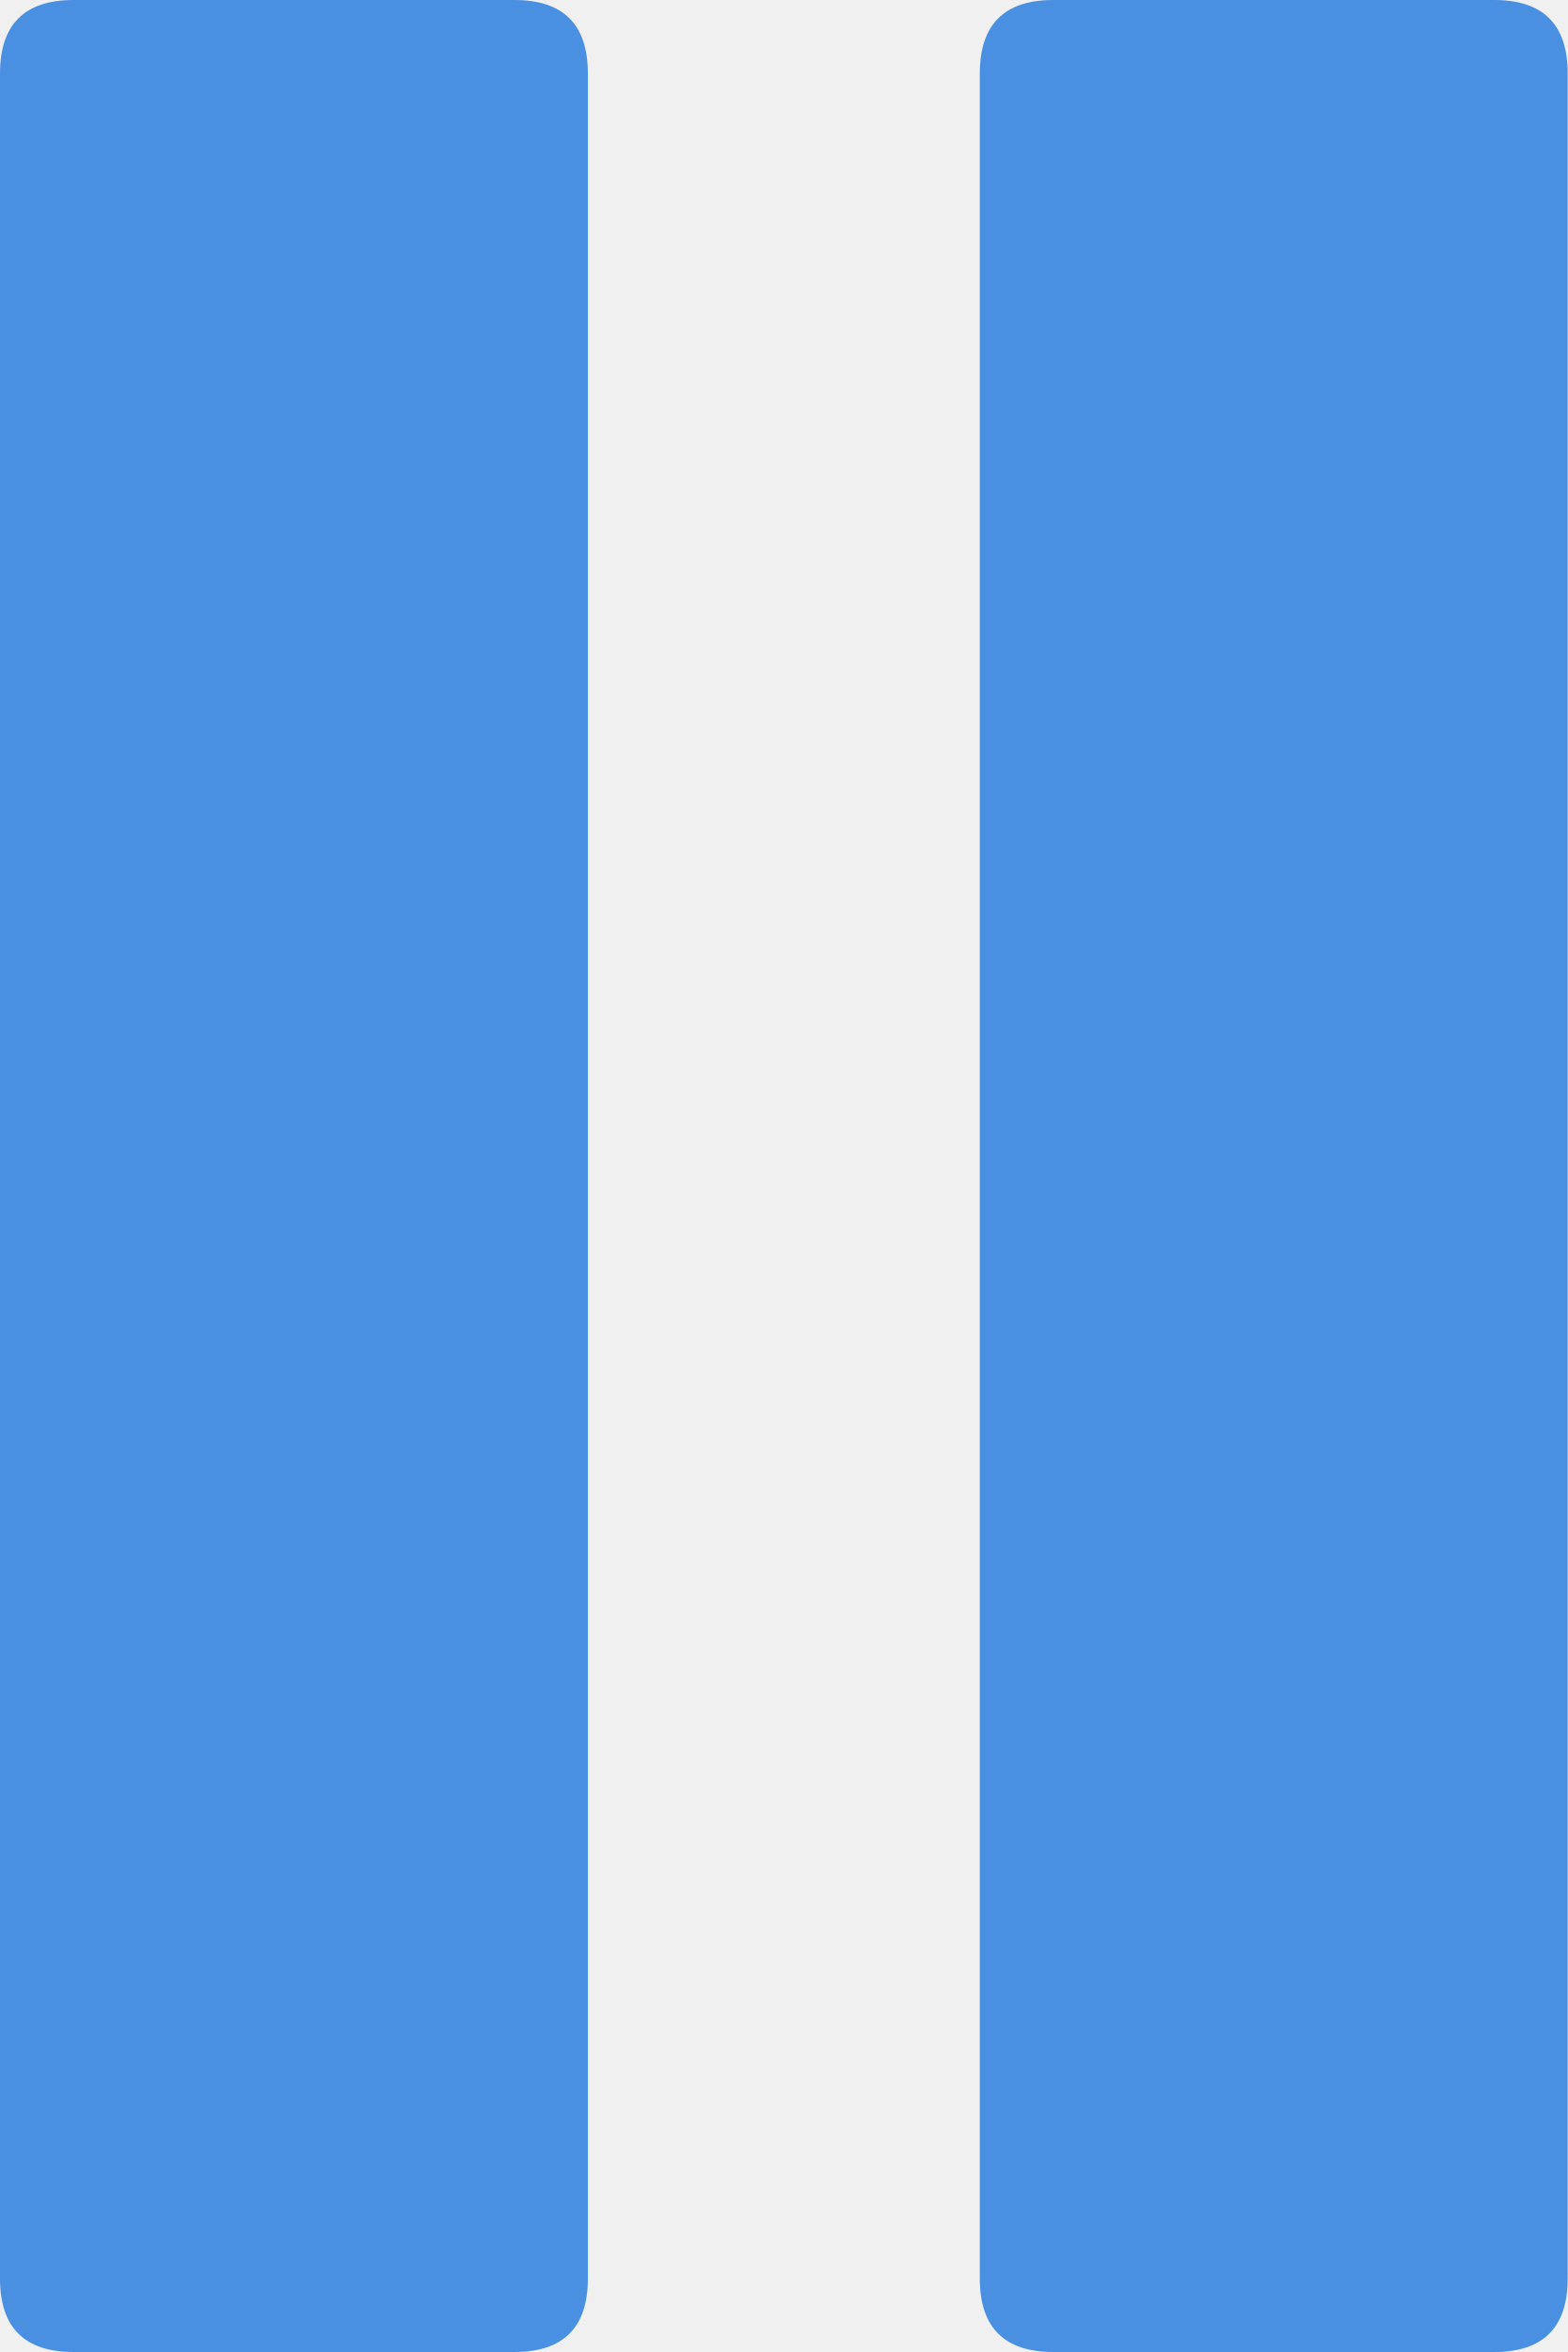
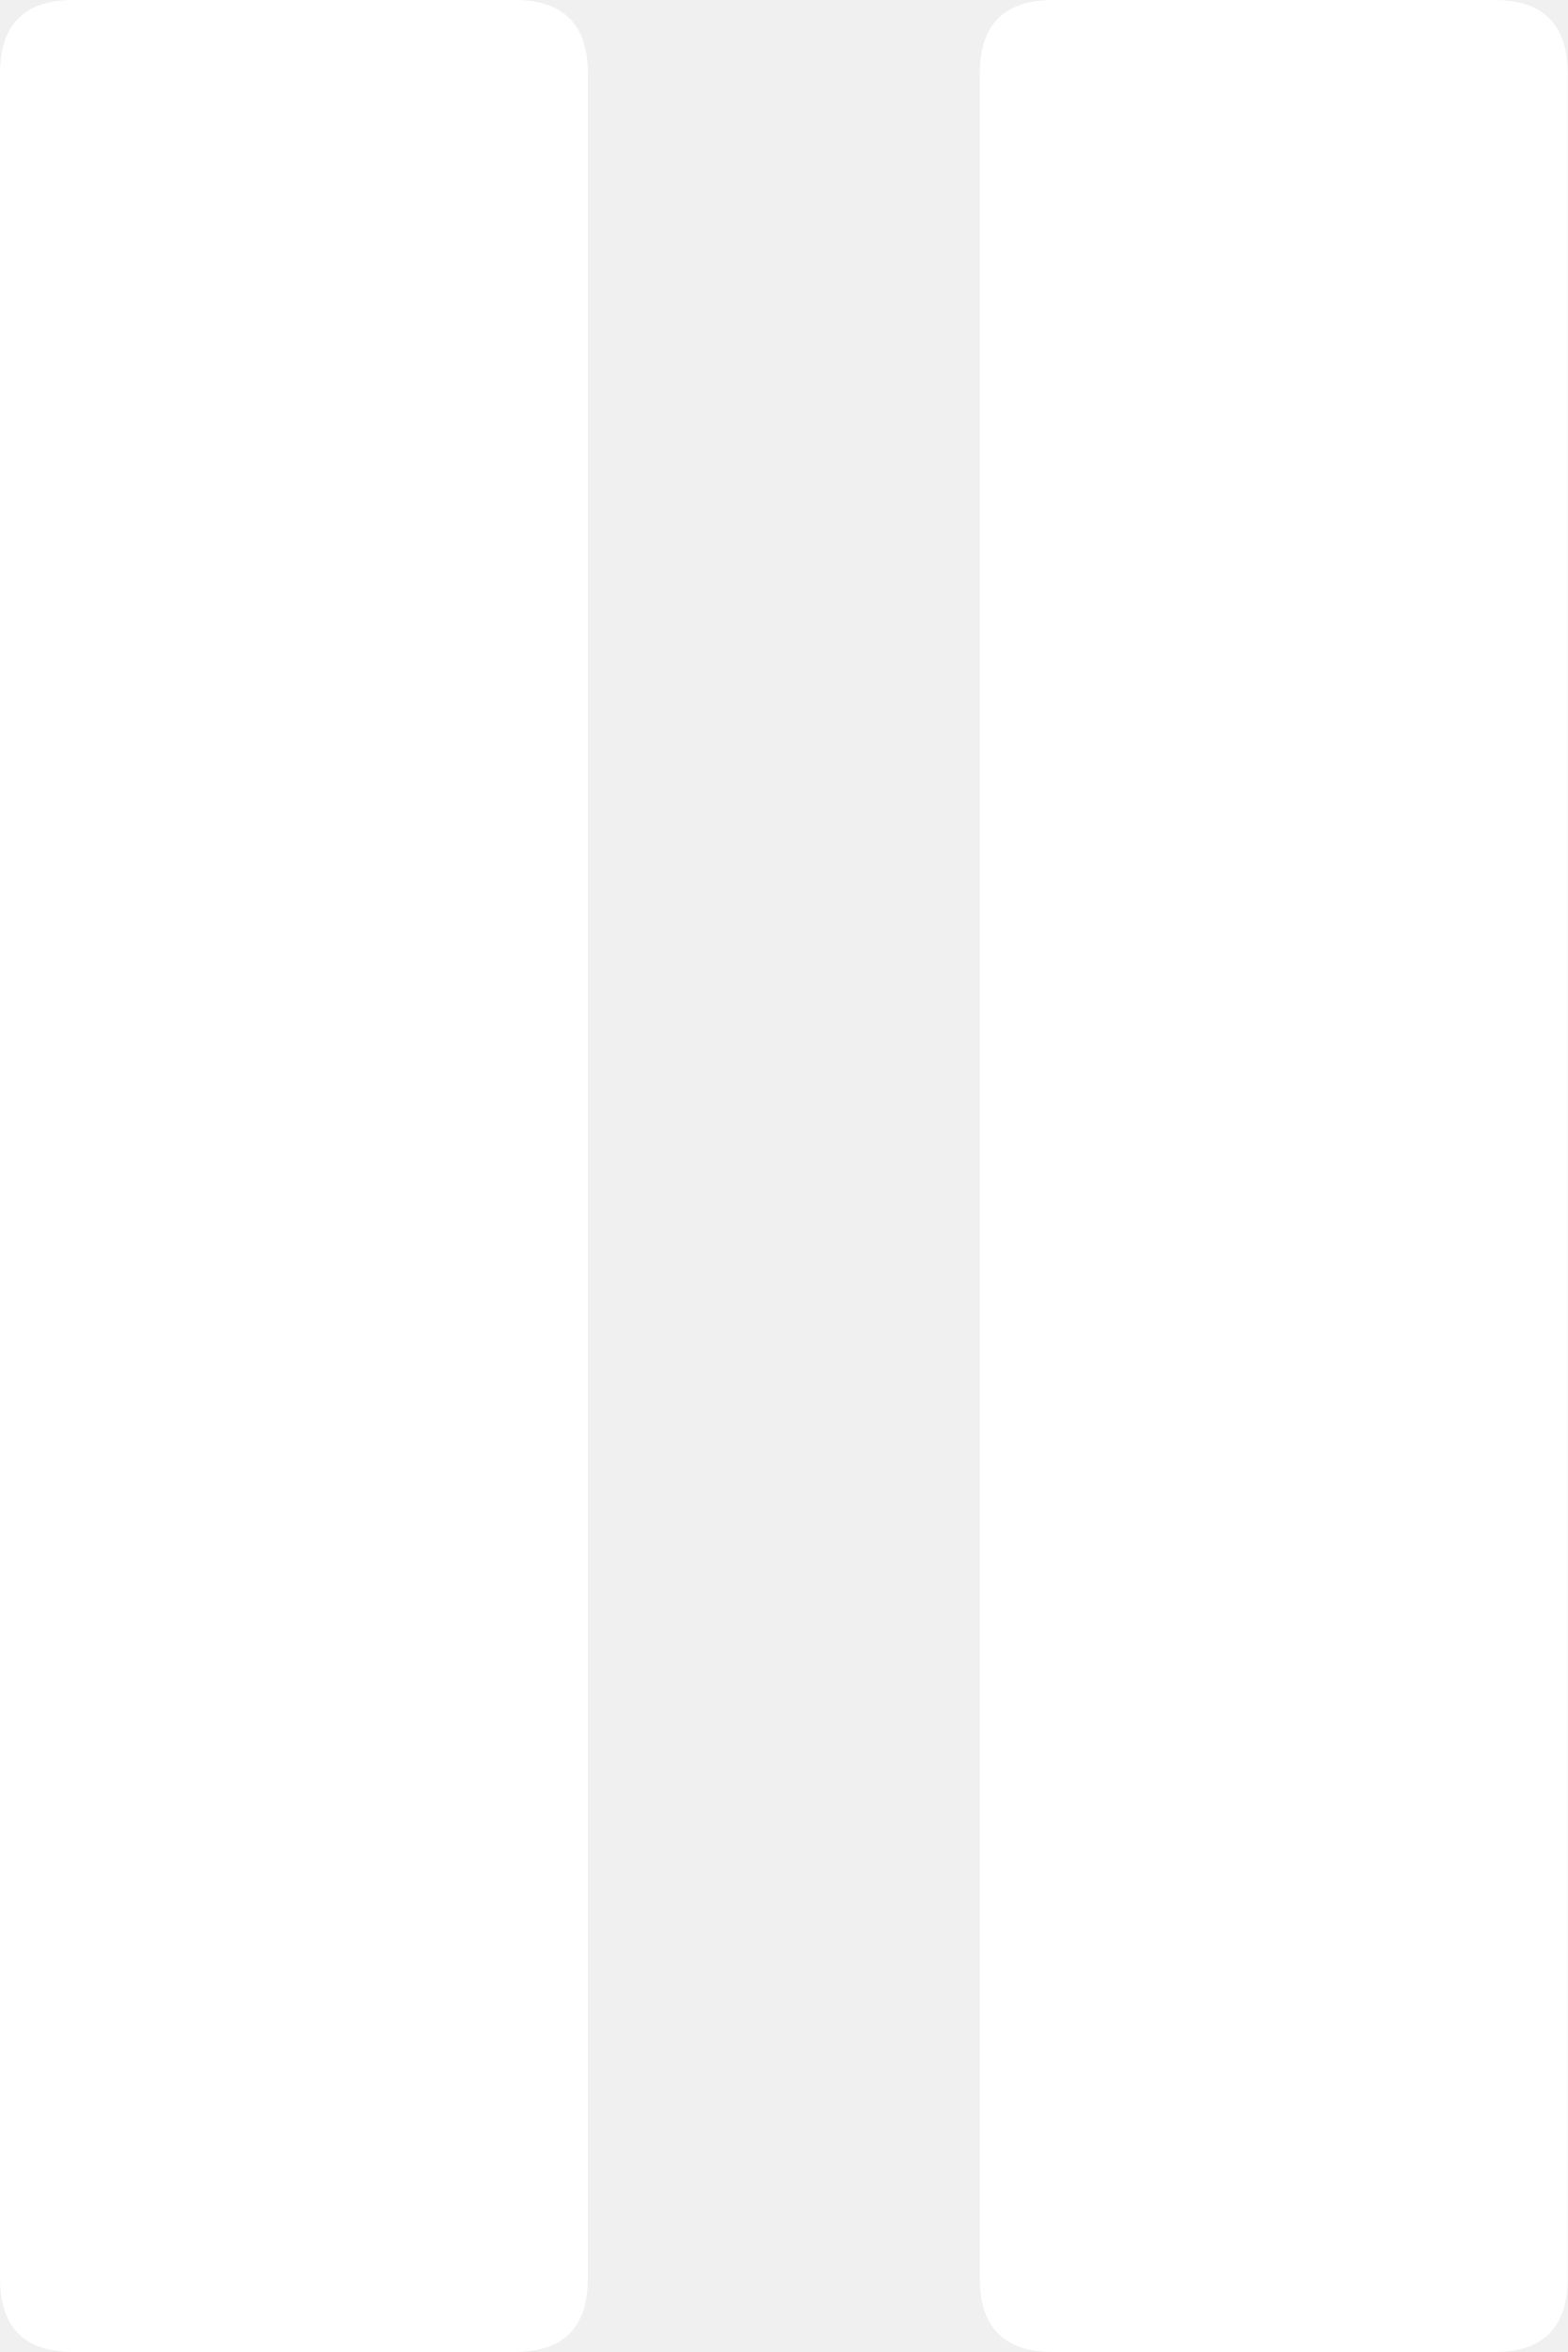
<svg xmlns="http://www.w3.org/2000/svg" width="8px" height="12px" viewBox="0 0 8 12" version="1.1">
  <defs />
  <g id="Symbols" stroke="none" stroke-width="1" fill="none" fill-rule="evenodd">
-     <g id="speak-question-content-recording-copy" transform="translate(-81, -213)" fill="#4A90E2">
+     <g id="speak-question-content-recording-copy" transform="translate(-81, -213)" fill="#FFF">
      <path d="M84,224.625 C84,224.875 83.875,225 83.625,225 L81.375,225 C81.125,225 81,224.875 81,224.625 L81,213.375 C81,213.125 81.125,213 81.375,213 L83.625,213 C83.875,213 84,213.125 84,213.375 L84,224.625 Z M88.625,213 C88.875,213 89,213.125 89,213.375 L89,224.625 C89,224.875 88.875,225 88.625,225 L86.375,225 C86.125,225 86,224.875 86,224.625 L86,213.375 C86,213.125 86.125,213 86.375,213 L88.625,213 Z" id="ion-pause---Ionicons" />
    </g>
  </g>
</svg>
